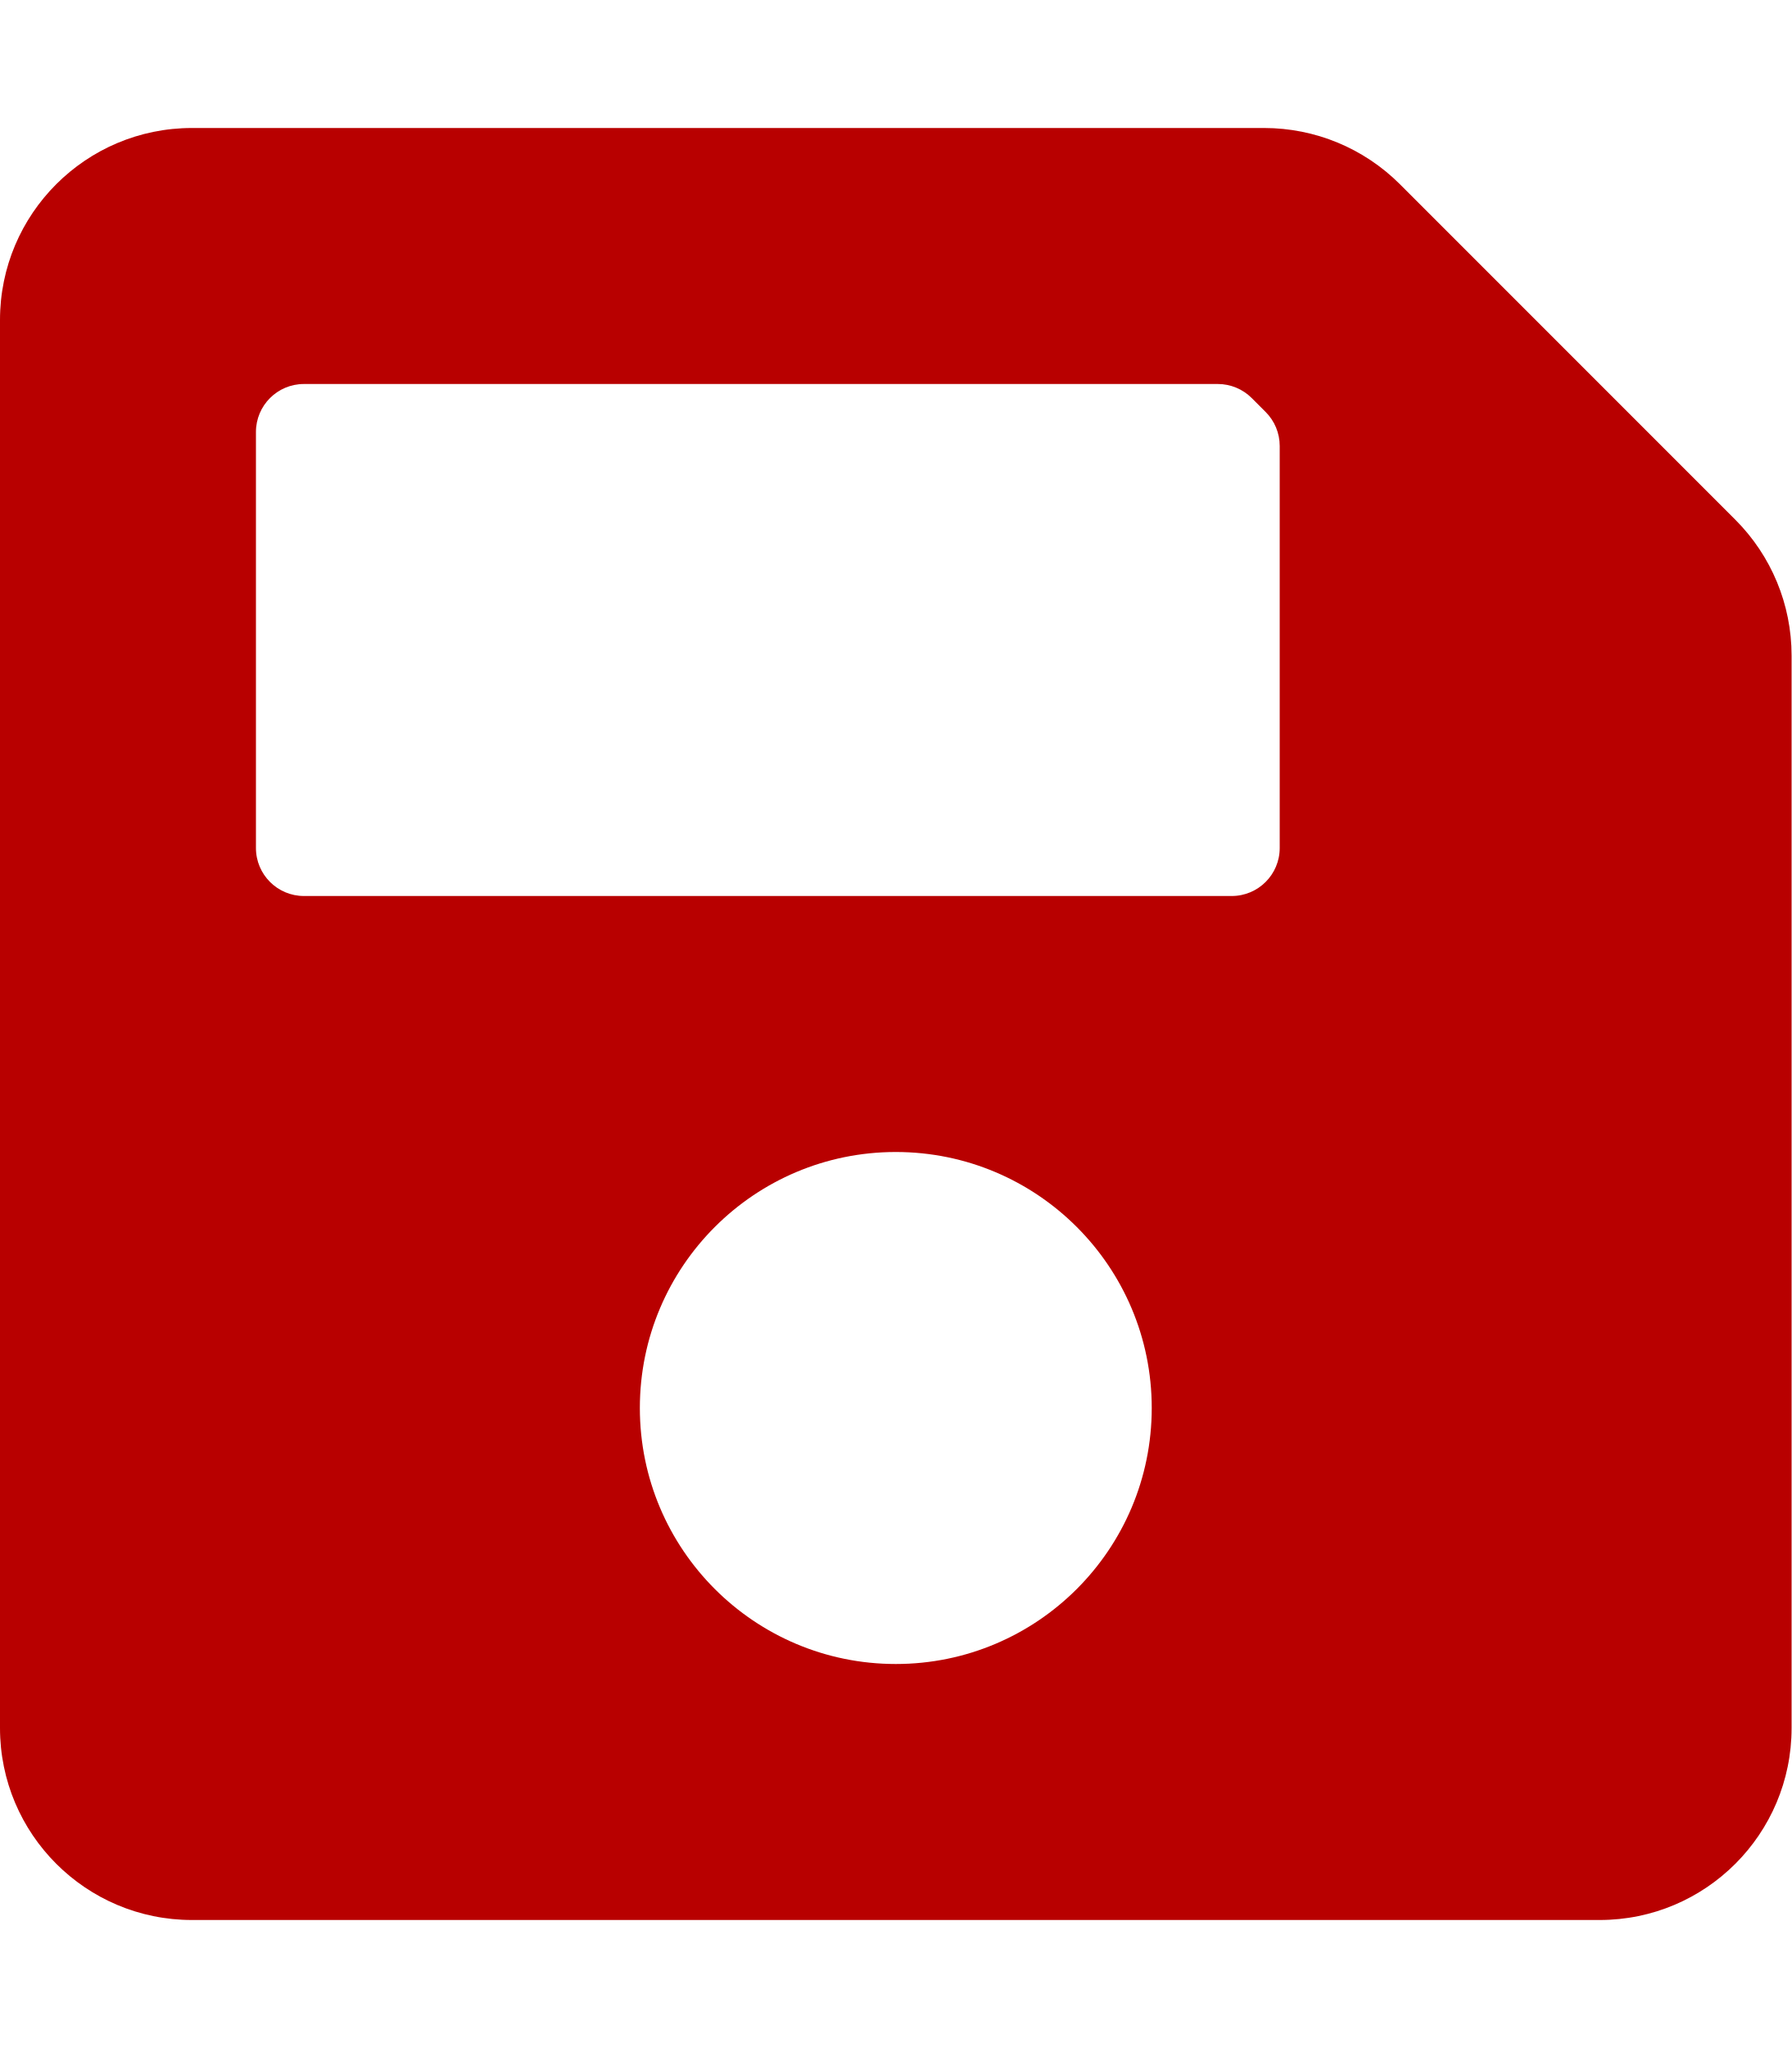
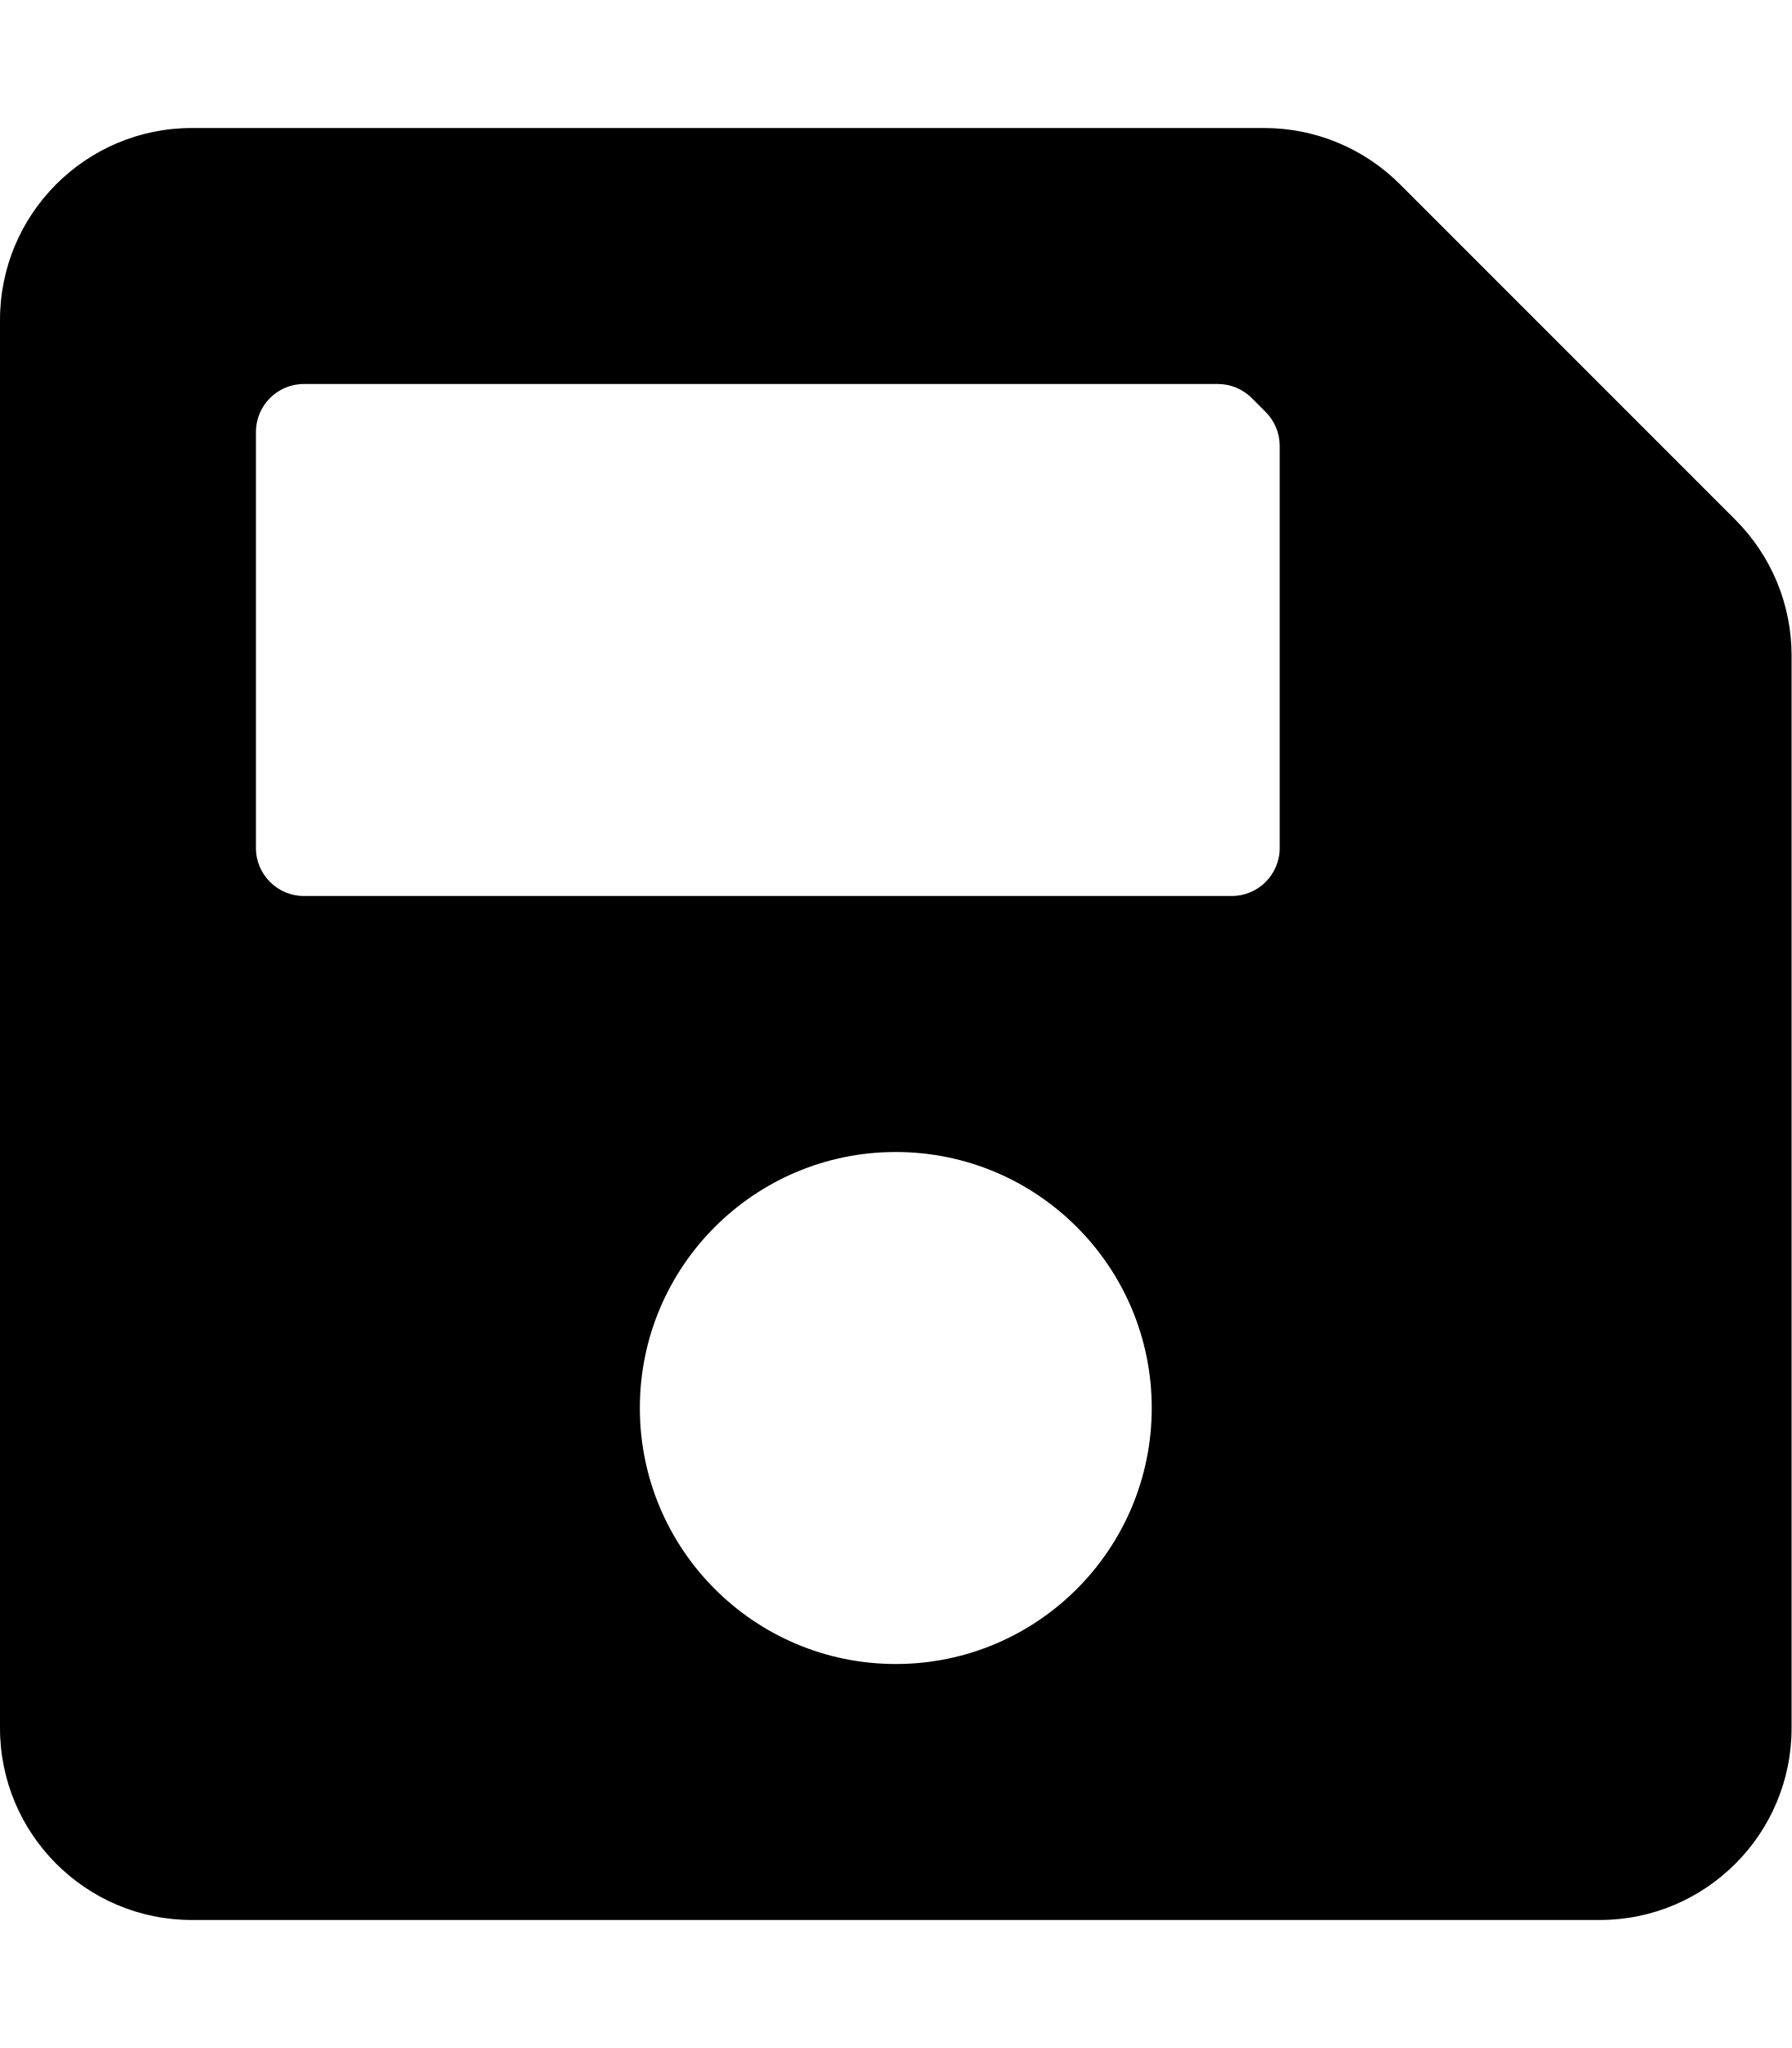
<svg xmlns="http://www.w3.org/2000/svg" aria-hidden="true" focusable="false" data-prefix="fas" data-icon="save" class="svg-inline--fa fa-save fa-w-14" role="img" viewBox="0 0 448 512">
-   <path fill="rgb(184, 0, 0)" d="M433.941 129.941l-83.882-83.882A48 48 0 0 0 316.118 32H48C21.49 32 0 53.49 0 80v352c0 26.51 21.49 48 48 48h352c26.51 0 48-21.49 48-48V163.882a48 48 0 0 0-14.059-33.941zM224 416c-35.346 0-64-28.654-64-64 0-35.346 28.654-64 64-64s64 28.654 64 64c0 35.346-28.654 64-64 64zm96-304.52V212c0 6.627-5.373 12-12 12H76c-6.627 0-12-5.373-12-12V108c0-6.627 5.373-12 12-12h228.52c3.183 0 6.235 1.264 8.485 3.515l3.48 3.48A11.996 11.996 0 0 1 320 111.48z" />
+   <path fill="#000" d="M433.941 129.941l-83.882-83.882A48 48 0 0 0 316.118 32H48C21.49 32 0 53.49 0 80v352c0 26.51 21.49 48 48 48h352c26.51 0 48-21.49 48-48V163.882a48 48 0 0 0-14.059-33.941zM224 416c-35.346 0-64-28.654-64-64 0-35.346 28.654-64 64-64s64 28.654 64 64c0 35.346-28.654 64-64 64zm96-304.52V212c0 6.627-5.373 12-12 12H76c-6.627 0-12-5.373-12-12V108c0-6.627 5.373-12 12-12h228.52c3.183 0 6.235 1.264 8.485 3.515l3.48 3.48A11.996 11.996 0 0 1 320 111.48z" />
</svg>
